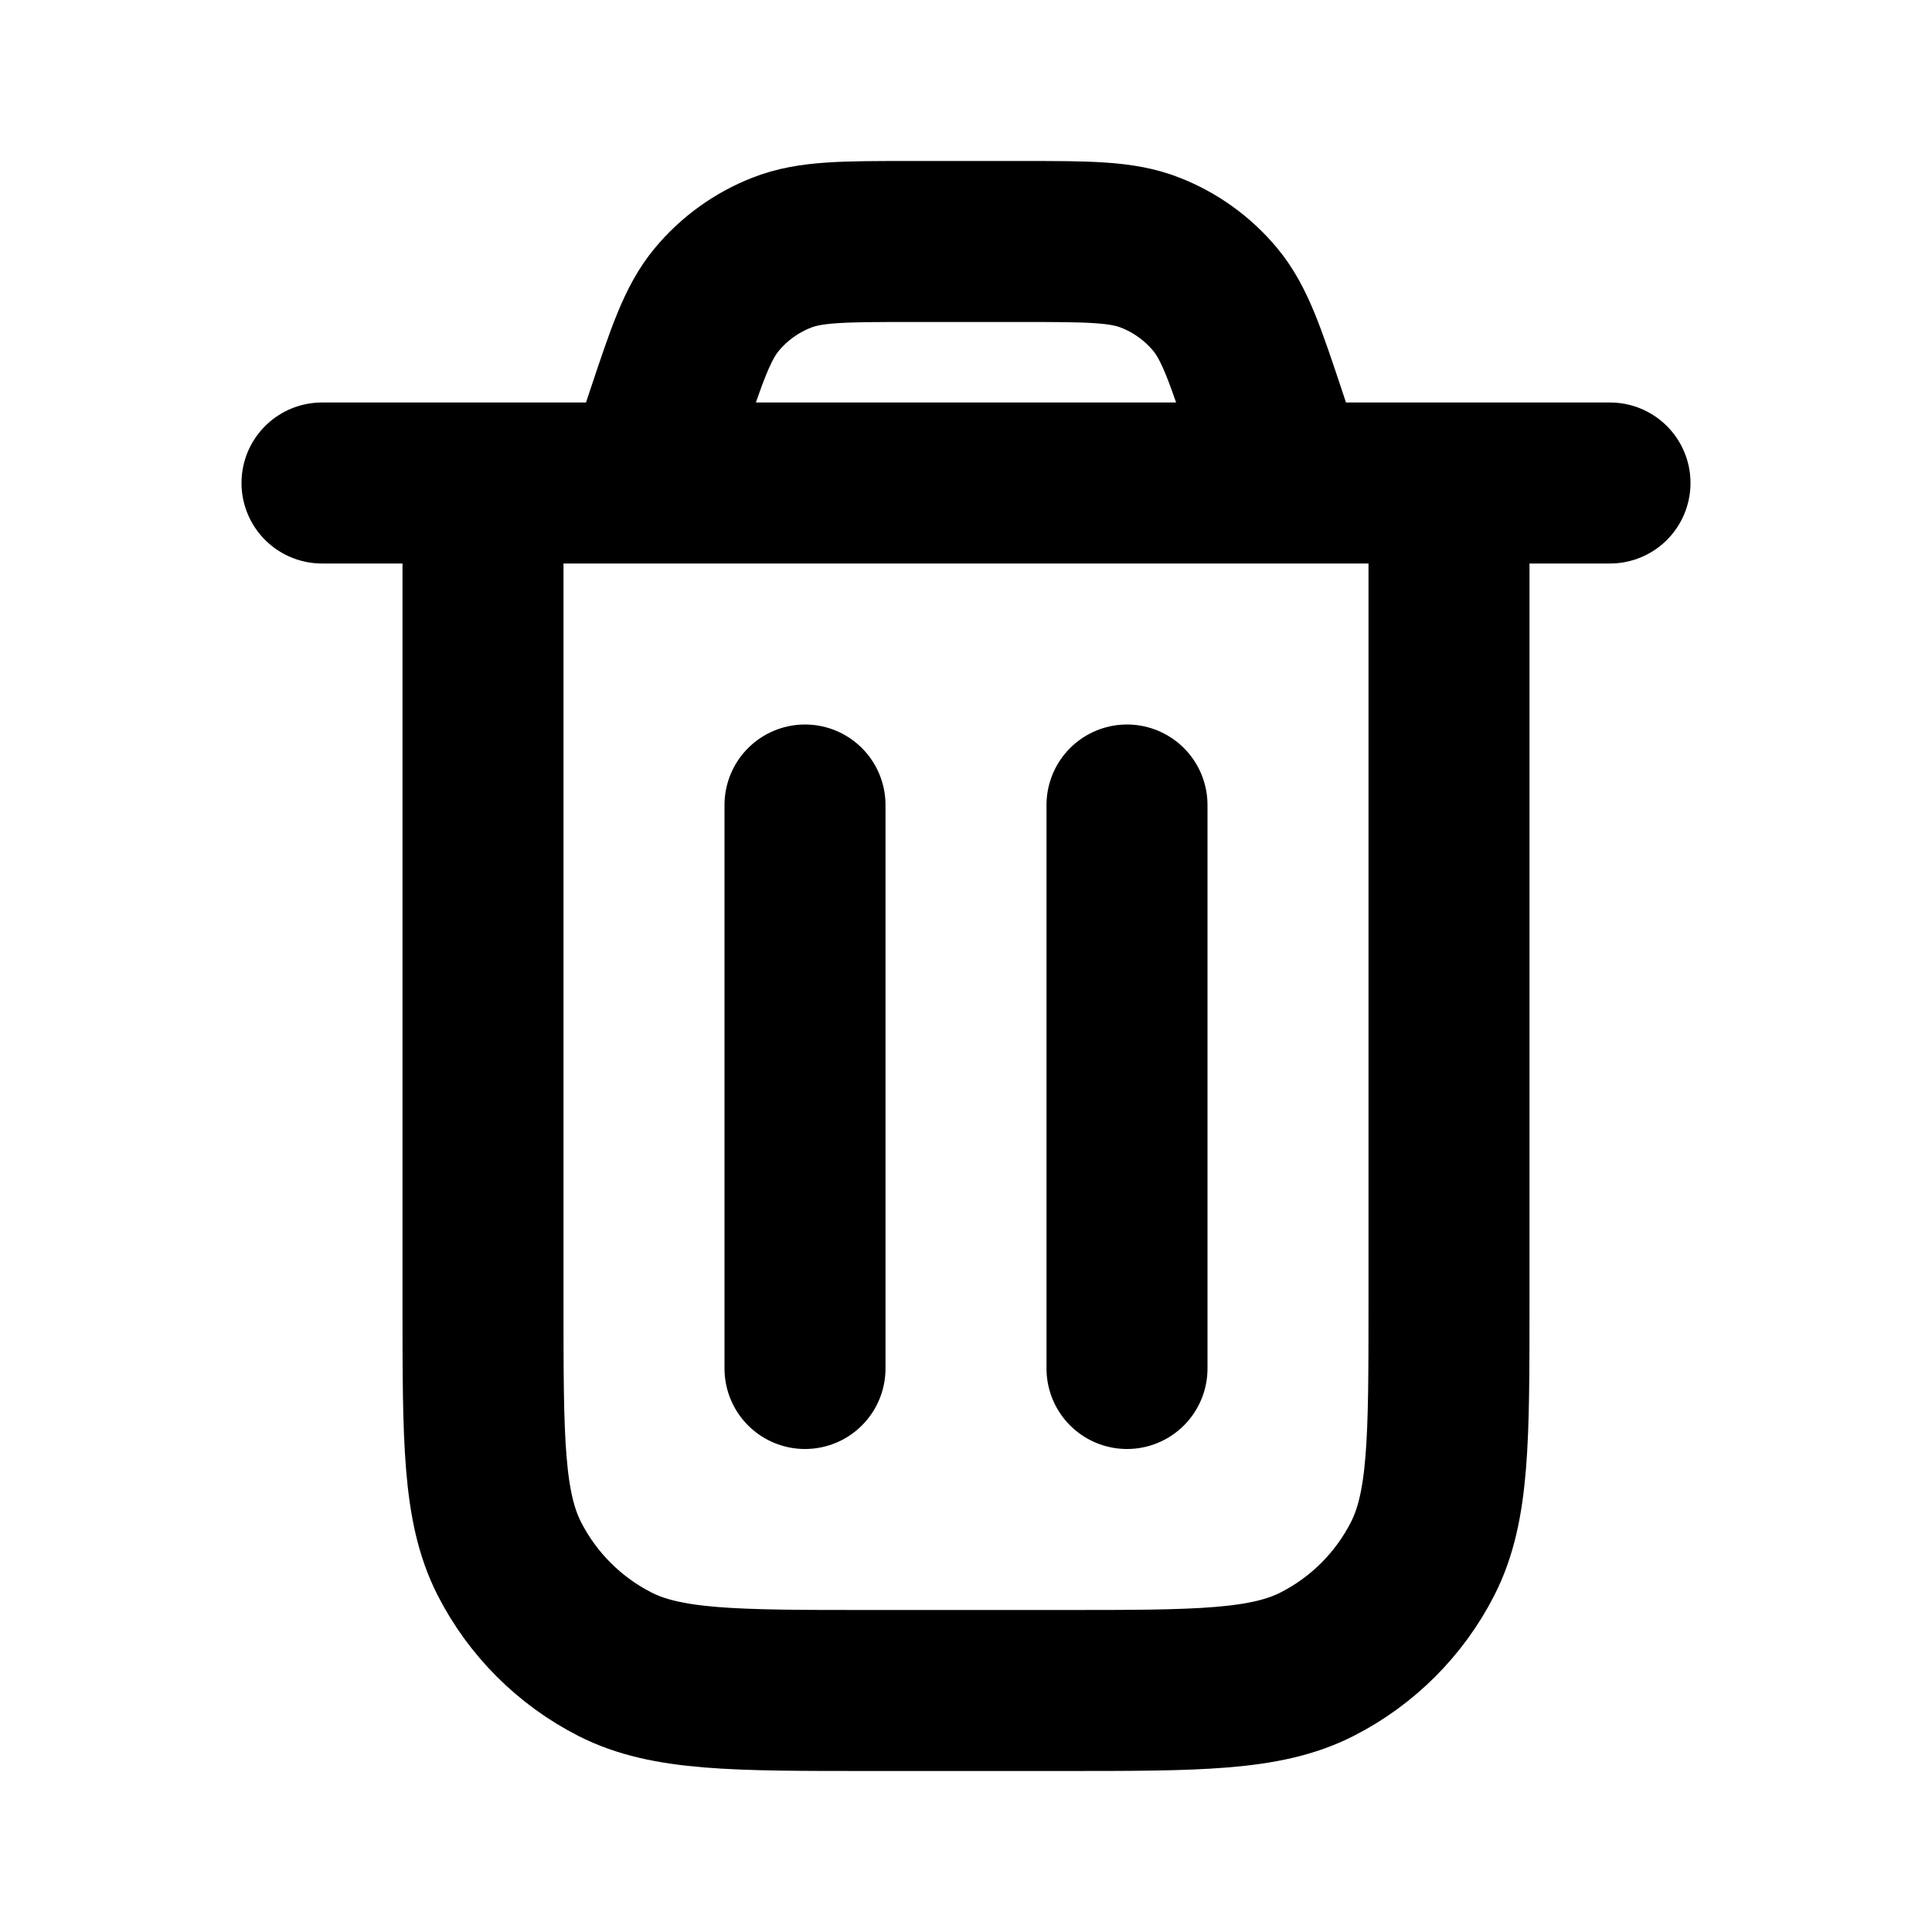
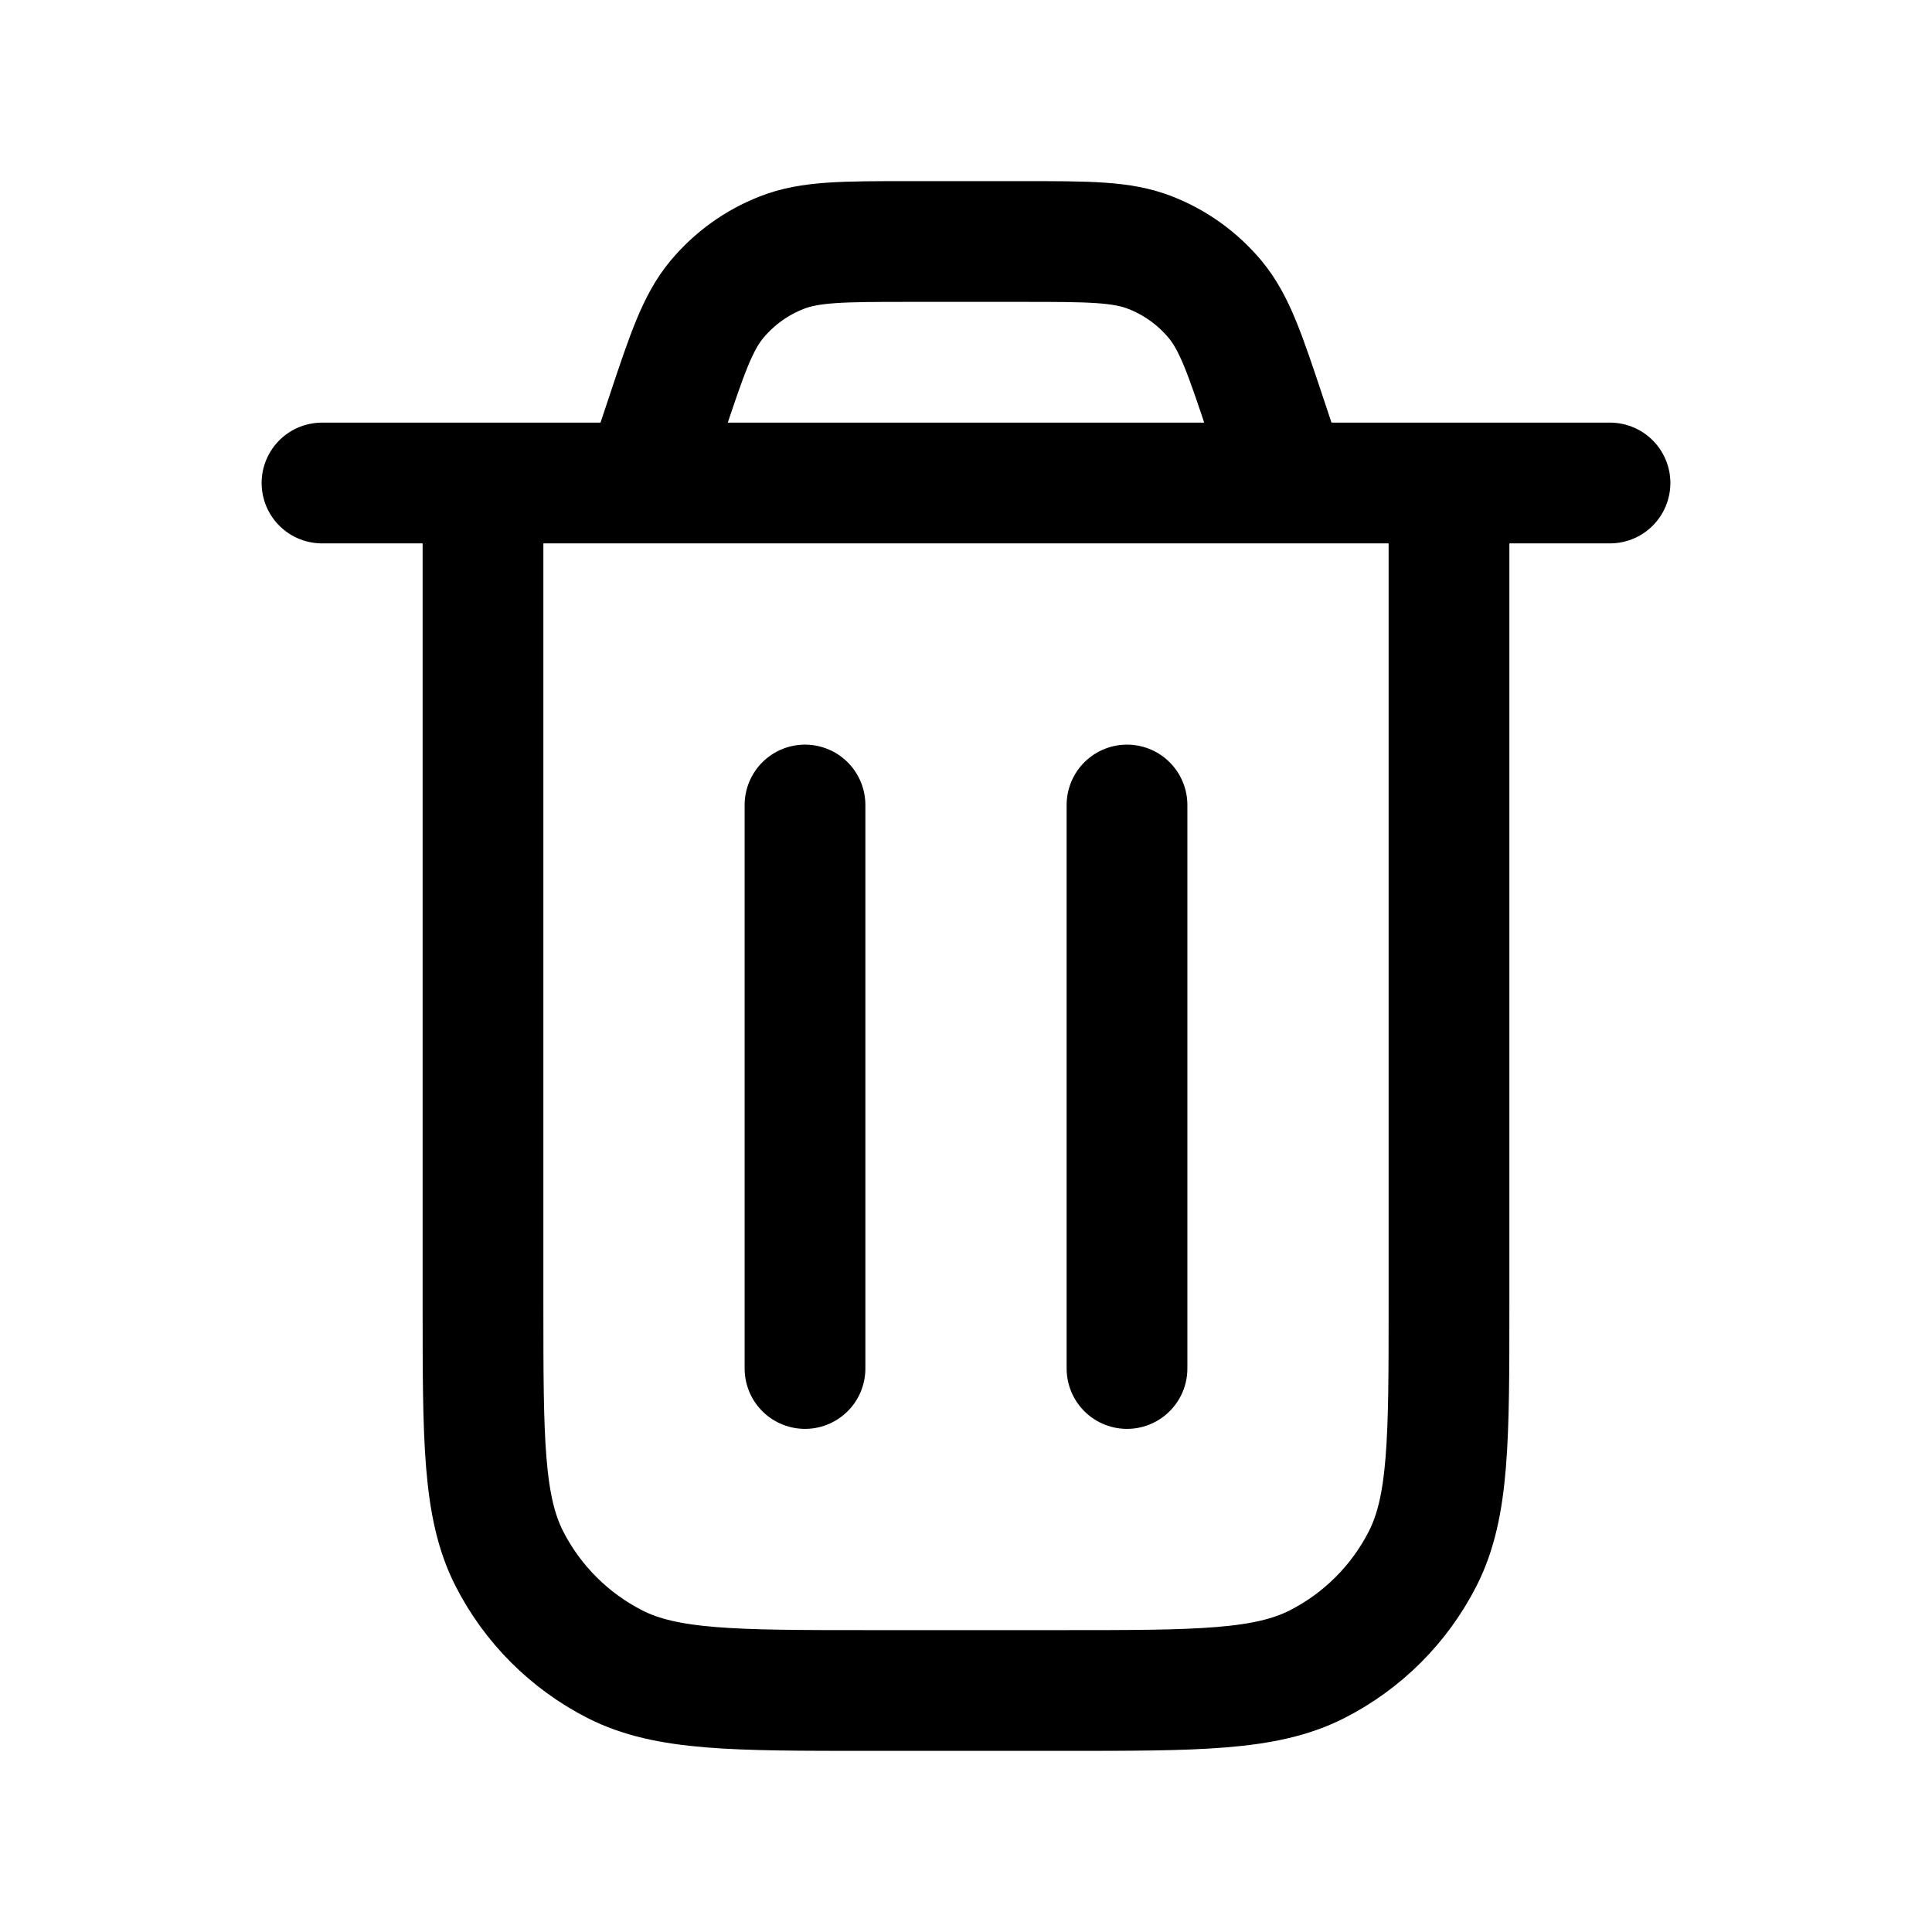
<svg xmlns="http://www.w3.org/2000/svg" width="24" height="24" viewBox="0 0 24 24" fill="none">
  <g id="trash">
-     <path id="Icon" d="M4 6H20M16 6L15.729 5.188C15.467 4.401 15.336 4.008 15.093 3.717C14.878 3.46 14.602 3.261 14.29 3.139C13.938 3 13.523 3 12.694 3H11.306C10.477 3 10.062 3 9.71 3.139C9.398 3.261 9.122 3.46 8.907 3.717C8.664 4.008 8.533 4.401 8.271 5.188L8 6M18 6V16.2C18 17.88 18 18.72 17.673 19.362C17.385 19.927 16.927 20.385 16.362 20.673C15.72 21 14.88 21 13.2 21H10.8C9.12 21 8.28 21 7.638 20.673C7.074 20.385 6.615 19.927 6.327 19.362C6 18.72 6 17.88 6 16.2V6M14 10V17M10 10V17" stroke="black" stroke-width="2" stroke-linecap="round" stroke-linejoin="round" />
+     <path id="Icon" d="M4 6H20M16 6L15.729 5.188C15.467 4.401 15.336 4.008 15.093 3.717C14.878 3.46 14.602 3.261 14.29 3.139C13.938 3 13.523 3 12.694 3H11.306C10.477 3 10.062 3 9.71 3.139C9.398 3.261 9.122 3.46 8.907 3.717C8.664 4.008 8.533 4.401 8.271 5.188L8 6M18 6V16.2C18 17.88 18 18.72 17.673 19.362C17.385 19.927 16.927 20.385 16.362 20.673C15.72 21 14.88 21 13.2 21H10.8C9.12 21 8.28 21 7.638 20.673C7.074 20.385 6.615 19.927 6.327 19.362C6 18.72 6 17.88 6 16.2V6M14 10V17M10 10V17" stroke="currentColor" stroke-width="1.5" stroke-linecap="round" stroke-linejoin="round" />
  </g>
</svg>
